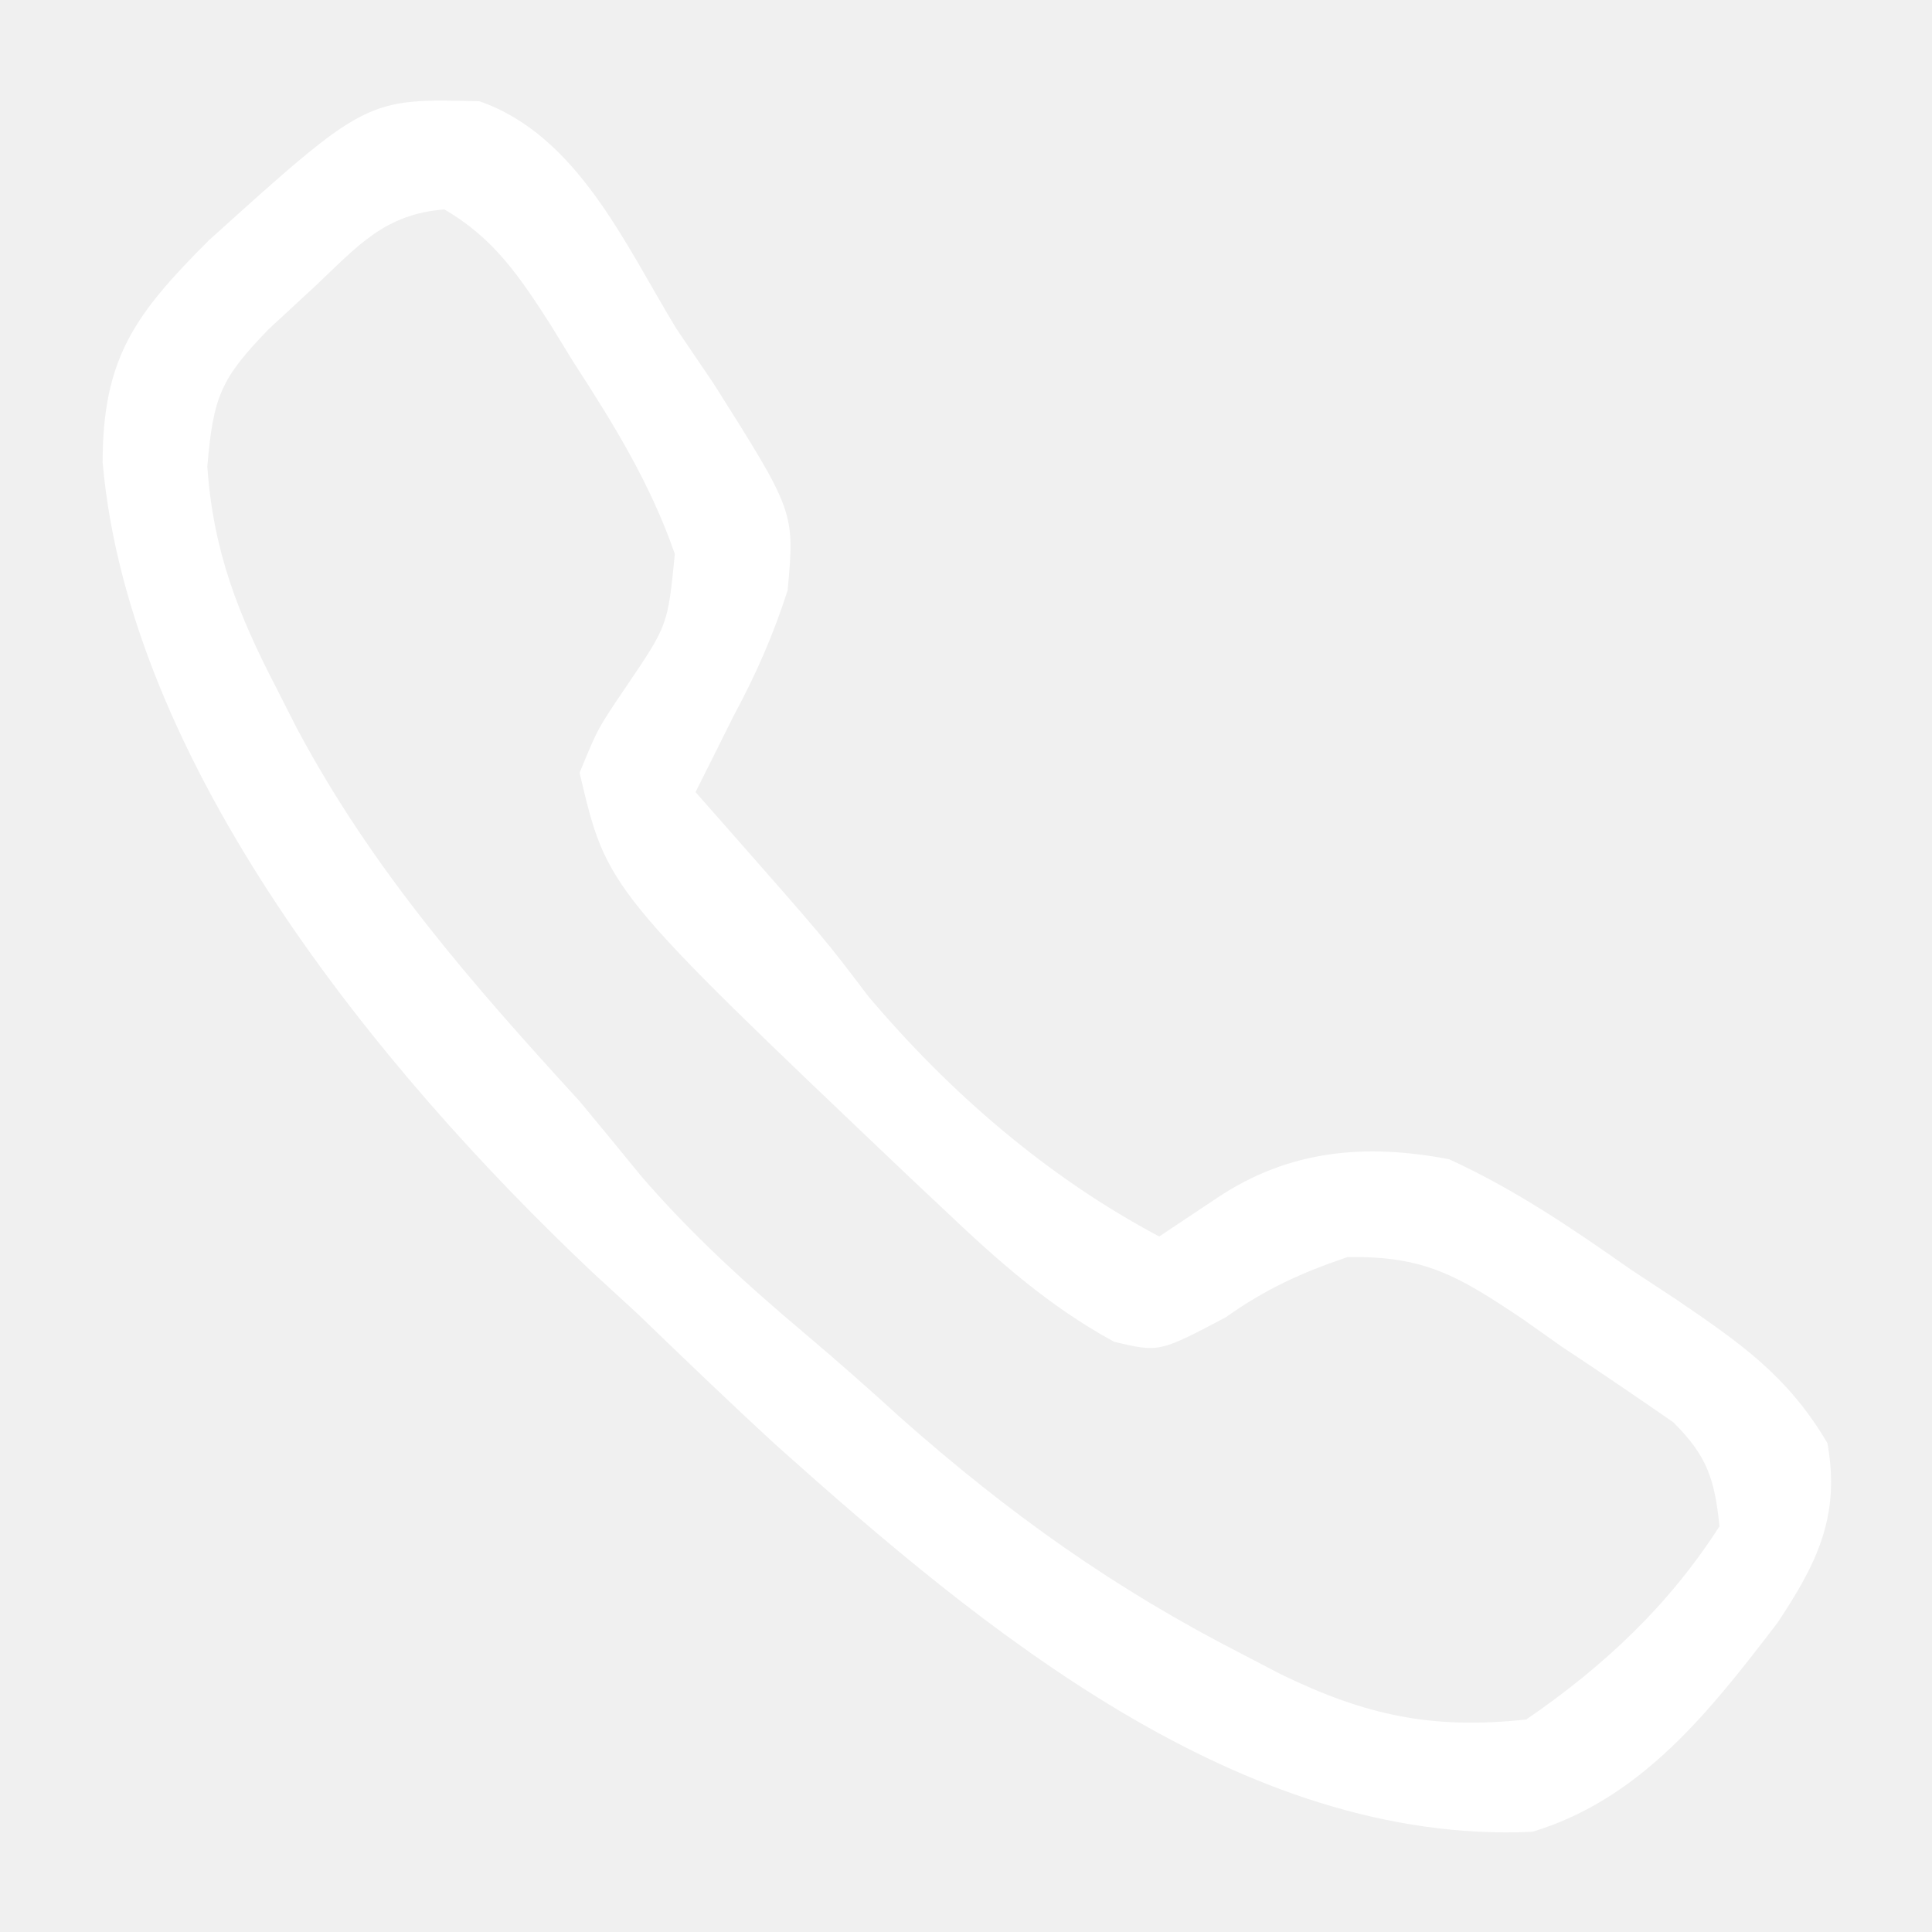
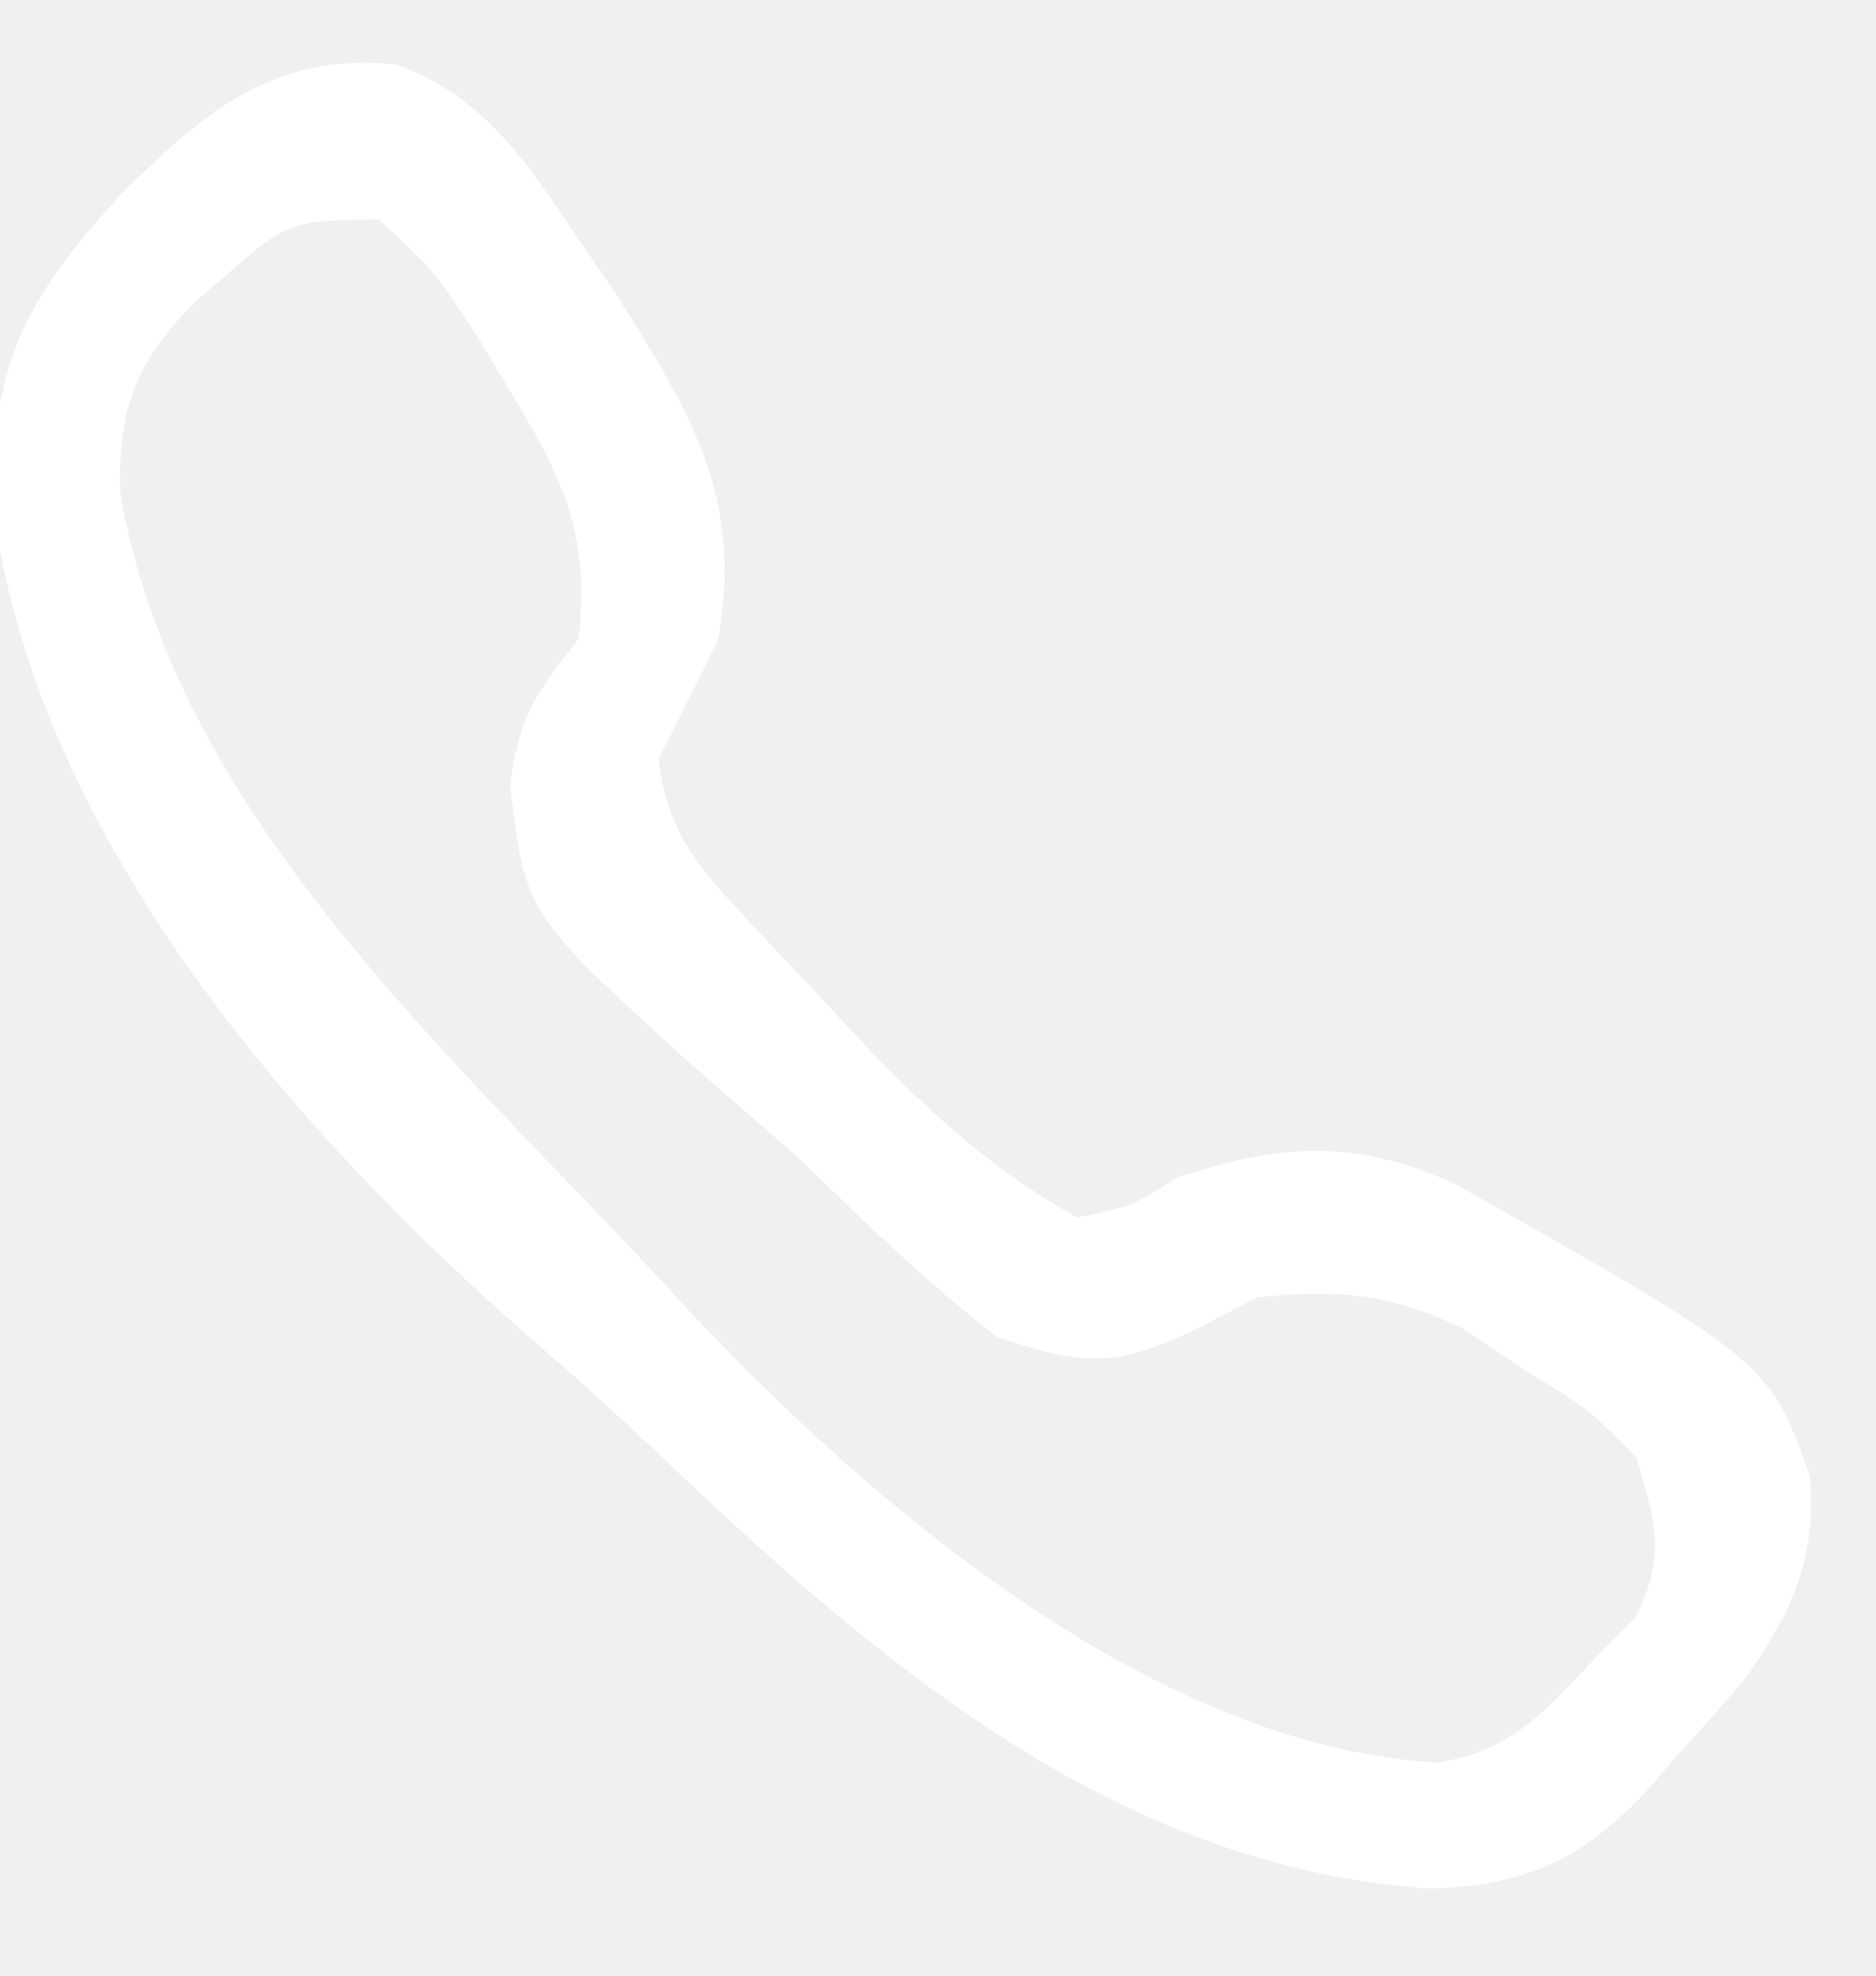
- <svg xmlns="http://www.w3.org/2000/svg" version="1.1" width="100" height="100">
-   <path d="M0 0 C5.067 1.759 7.538 7.403 10.184 11.758 C10.824 12.703 11.465 13.648 12.125 14.621 C16.319 21.255 16.319 21.255 15.953 25.309 C15.209 27.618 14.333 29.624 13.184 31.758 C12.627 32.873 12.627 32.873 12.059 34.012 C11.77 34.588 11.481 35.164 11.184 35.758 C11.643 36.277 12.101 36.797 12.574 37.332 C17.913 43.399 17.913 43.399 20.121 46.32 C24.351 51.32 29.386 55.678 35.184 58.758 C36.174 58.098 37.164 57.438 38.184 56.758 C41.918 54.268 45.849 53.935 50.184 54.758 C53.565 56.305 56.522 58.312 59.559 60.445 C60.767 61.241 60.767 61.241 62 62.053 C65.289 64.297 67.733 65.992 69.77 69.453 C70.45 73.241 69.227 75.68 67.184 78.758 C63.693 83.314 60.157 87.856 54.504 89.57 C39.455 90.268 26.006 79.086 15.39 69.589 C12.95 67.35 10.567 65.057 8.184 62.758 C7.016 61.685 7.016 61.685 5.824 60.59 C-5.21 50.162 -18.13 34.35 -19.504 18.695 C-19.504 13.263 -17.801 10.992 -14.004 7.195 C-5.859 -0.151 -5.859 -0.151 0 0 Z M-8.504 9.57 C-9.292 10.299 -10.079 11.027 -10.891 11.777 C-13.399 14.357 -13.775 15.278 -14.086 18.906 C-13.779 23.296 -12.496 26.54 -10.504 30.383 C-10.152 31.074 -9.8 31.766 -9.438 32.478 C-5.546 39.784 -0.375 45.686 5.184 51.758 C6.252 53.045 7.315 54.336 8.371 55.633 C10.974 58.649 13.833 61.249 16.879 63.812 C18.548 65.222 20.185 66.67 21.801 68.141 C27.38 73.085 32.871 76.997 39.496 80.383 C40.154 80.726 40.811 81.068 41.488 81.422 C45.839 83.532 49.261 84.29 54.184 83.758 C58.191 81.008 61.553 77.862 64.184 73.758 C63.932 71.309 63.544 70.116 61.788 68.37 C59.869 67.043 57.945 65.729 55.996 64.445 C55.335 63.978 54.675 63.511 53.994 63.029 C50.713 60.836 48.945 59.741 44.918 59.828 C42.485 60.655 40.704 61.474 38.621 62.945 C35.184 64.758 35.184 64.758 32.855 64.211 C29.455 62.361 26.78 59.969 23.996 57.32 C23.432 56.79 22.869 56.261 22.288 55.715 C6.6 40.798 6.6 40.798 5.184 34.758 C6.117 32.477 6.117 32.477 7.621 30.258 C9.751 27.112 9.751 27.112 10.113 23.43 C8.843 19.779 6.967 16.74 4.871 13.508 C4.48 12.871 4.089 12.234 3.686 11.578 C2.097 9.102 0.758 7.091 -1.816 5.598 C-4.919 5.846 -6.278 7.469 -8.504 9.57 Z " fill="#FFFFFF" transform="translate(24.81641,5.242188)" />
+ <svg xmlns="http://www.w3.org/2000/svg" version="1.1" width="94" height="99">
+   <path d="M0 0 C4.4 1.585 6.598 4.996 9.125 8.766 C9.781 9.73 10.437 10.694 11.113 11.688 C14.846 17.582 17.332 21.764 16.125 28.766 C15.156 30.781 14.161 32.784 13.125 34.766 C13.512 38.11 14.812 39.873 17.074 42.297 C17.976 43.266 17.976 43.266 18.896 44.254 C19.529 44.918 20.161 45.582 20.812 46.266 C21.425 46.929 22.038 47.593 22.67 48.277 C26.21 52.039 29.58 55.27 34.125 57.766 C36.84 57.197 36.84 57.197 39.125 55.766 C44.34 54.027 48.035 53.82 53.035 56.082 C68.763 64.97 68.763 64.97 70.82 70.703 C71.192 74.842 69.916 77.541 67.562 80.891 C66.444 82.206 65.298 83.499 64.125 84.766 C63.607 85.371 63.089 85.977 62.555 86.602 C59.24 90.013 56.649 91.187 51.875 91.391 C36.064 90.378 24.017 79.978 13.027 69.508 C11.161 67.744 9.259 66.016 7.316 64.336 C-4.917 53.751 -18.024 38.882 -20.211 22.203 C-20.325 15.11 -18.742 11.908 -13.922 6.625 C-9.699 2.402 -6.205 -0.646 0 0 Z M-8.5 10.516 C-9.09 11.026 -9.681 11.537 -10.289 12.062 C-13.12 15.103 -13.875 17.089 -13.875 21.266 C-11.383 36.674 1.549 48.522 11.802 59.363 C12.874 60.5 13.935 61.647 14.992 62.797 C24.241 72.552 38.21 84.312 52.156 85.07 C55.901 84.491 57.572 82.501 60.125 79.766 C60.764 79.126 61.404 78.487 62.062 77.828 C63.643 74.761 63.08 73.039 62.125 69.766 C59.67 67.309 59.67 67.309 56.5 65.391 C55.476 64.702 54.453 64.014 53.398 63.305 C49.642 61.539 47.229 61.361 43.125 61.766 C42.135 62.281 41.145 62.797 40.125 63.328 C36.028 65.291 34.461 65.211 30.125 63.766 C26.534 61.029 23.367 57.901 20.125 54.766 C18.337 53.199 16.546 51.636 14.75 50.078 C6.462 42.559 6.462 42.559 5.688 36.141 C6.158 32.511 6.964 31.557 9.125 28.766 C9.682 23.7 8.439 20.869 5.812 16.578 C5.198 15.553 4.583 14.529 3.949 13.473 C1.859 10.305 1.859 10.305 -0.875 7.766 C-5.132 7.766 -5.542 7.883 -8.5 10.516 Z " fill="#FFFFFF" transform="translate(19.875,3.234375)" />
</svg>
